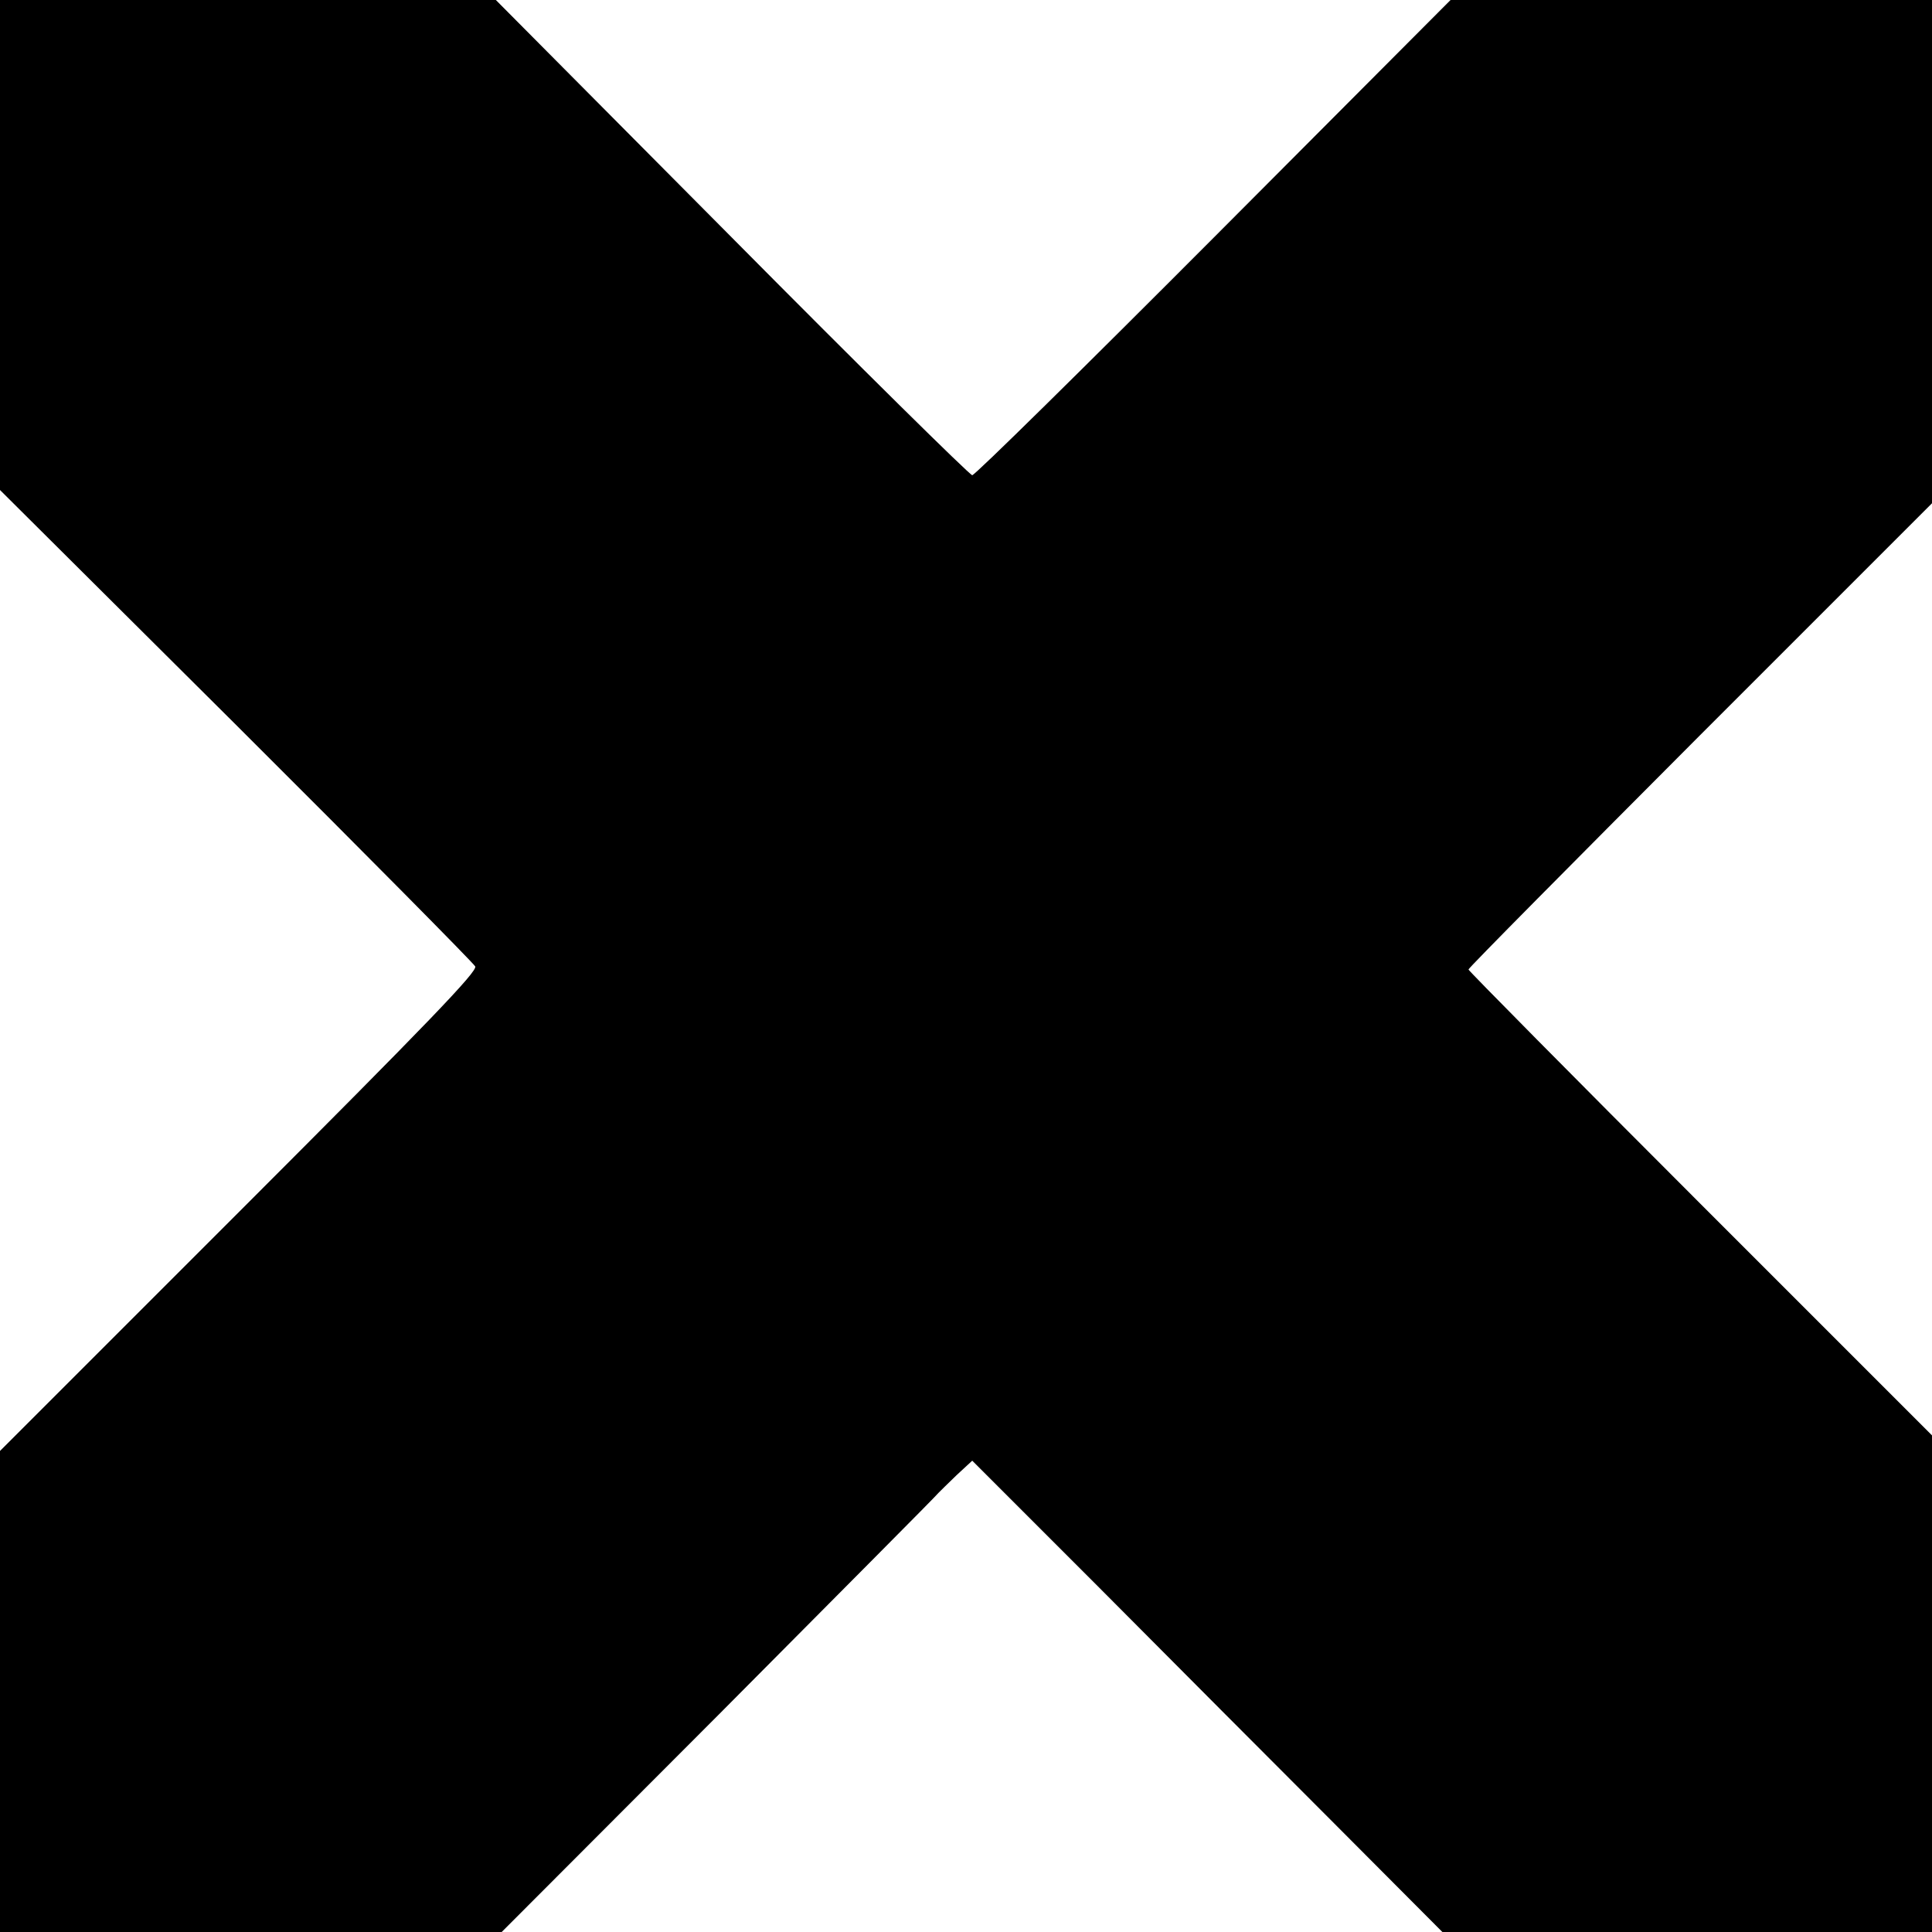
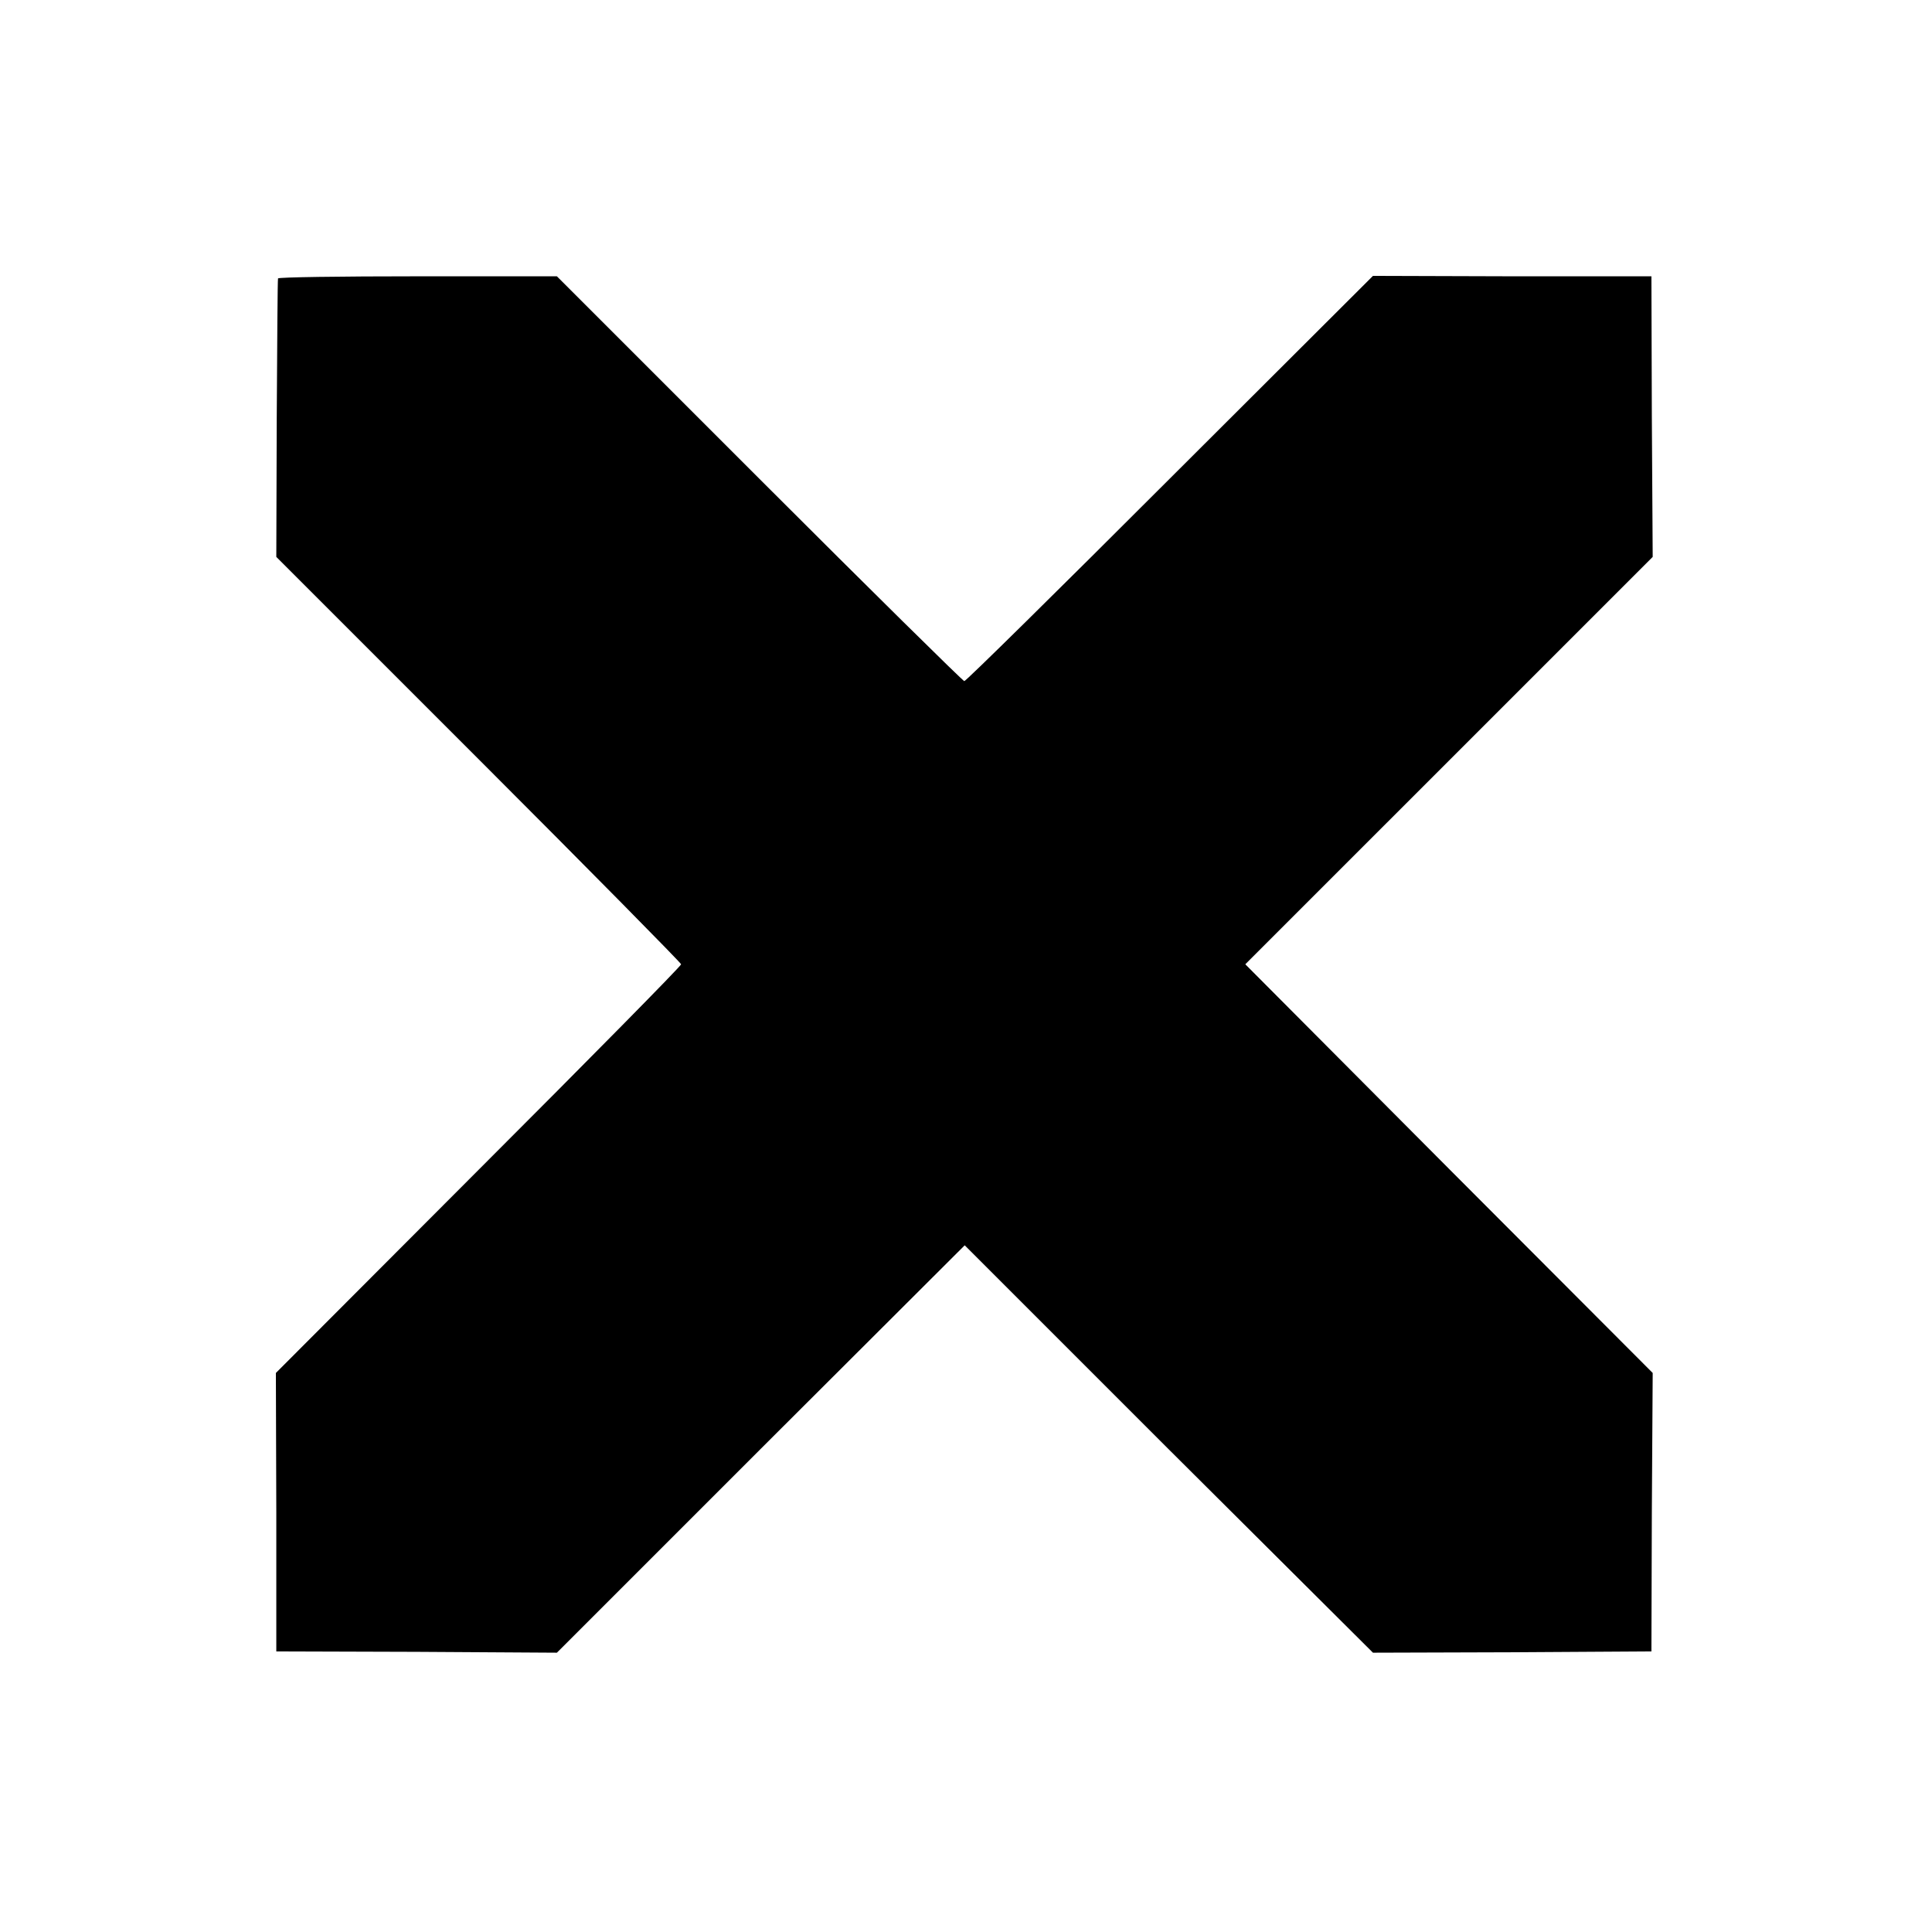
- <svg xmlns="http://www.w3.org/2000/svg" version="1.0" width="496pt" height="496pt" viewBox="0 0 496 496" preserveAspectRatio="xMidYMid meet">
-   <g transform="translate(0,496) scale(0.1,-0.1)" fill="#000000" stroke="none">
-     <path d="M0 4331 l0 -629 606 -603 c333 -332 609 -611 614 -620 7 -12 -120 -144 -606 -630 l-614 -614 0 -617 0 -618 644 0 644 0 558 559 c306 308 560 563 563 568 4 4 25 25 47 46 l40 37 327 -327 c180 -181 451 -453 603 -605 l277 -278 628 0 629 0 0 638 0 637 -595 595 c-327 327 -595 598 -595 601 0 4 268 274 595 602 l595 595 0 646 0 646 -618 0 -618 0 -608 -610 c-335 -336 -613 -610 -620 -610 -6 0 -284 274 -617 610 l-606 610 -637 0 -636 0 0 -629z" />
+ <svg xmlns="http://www.w3.org/2000/svg" version="1.0" width="451pt" height="451pt" viewBox="0 0 451 451" preserveAspectRatio="xMidYMid meet">
+   <g transform="translate(0,451) scale(0.1,-0.1)" fill="#000000" stroke="none">
+     <path d="M649 3860 c-1 -3 -2 -150 -3 -328 l-1 -322 472 -472 c260 -260 473 -476 473 -479 0 -4 -213 -220 -473 -480 l-473 -474 1 -325 0 -325 328 -1 327 -2 476 476 476 475 476 -476 477 -475 325 1 325 2 1 325 2 325 -476 477 -475 477 475 475 476 476 -2 328 -1 327 -325 0 -325 1 -474 -473 c-260 -260 -476 -473 -480 -473 -3 0 -219 213 -478 472 l-473 473 -325 0 c-179 0 -326 -2 -326 -5z" />
  </g>
</svg>
